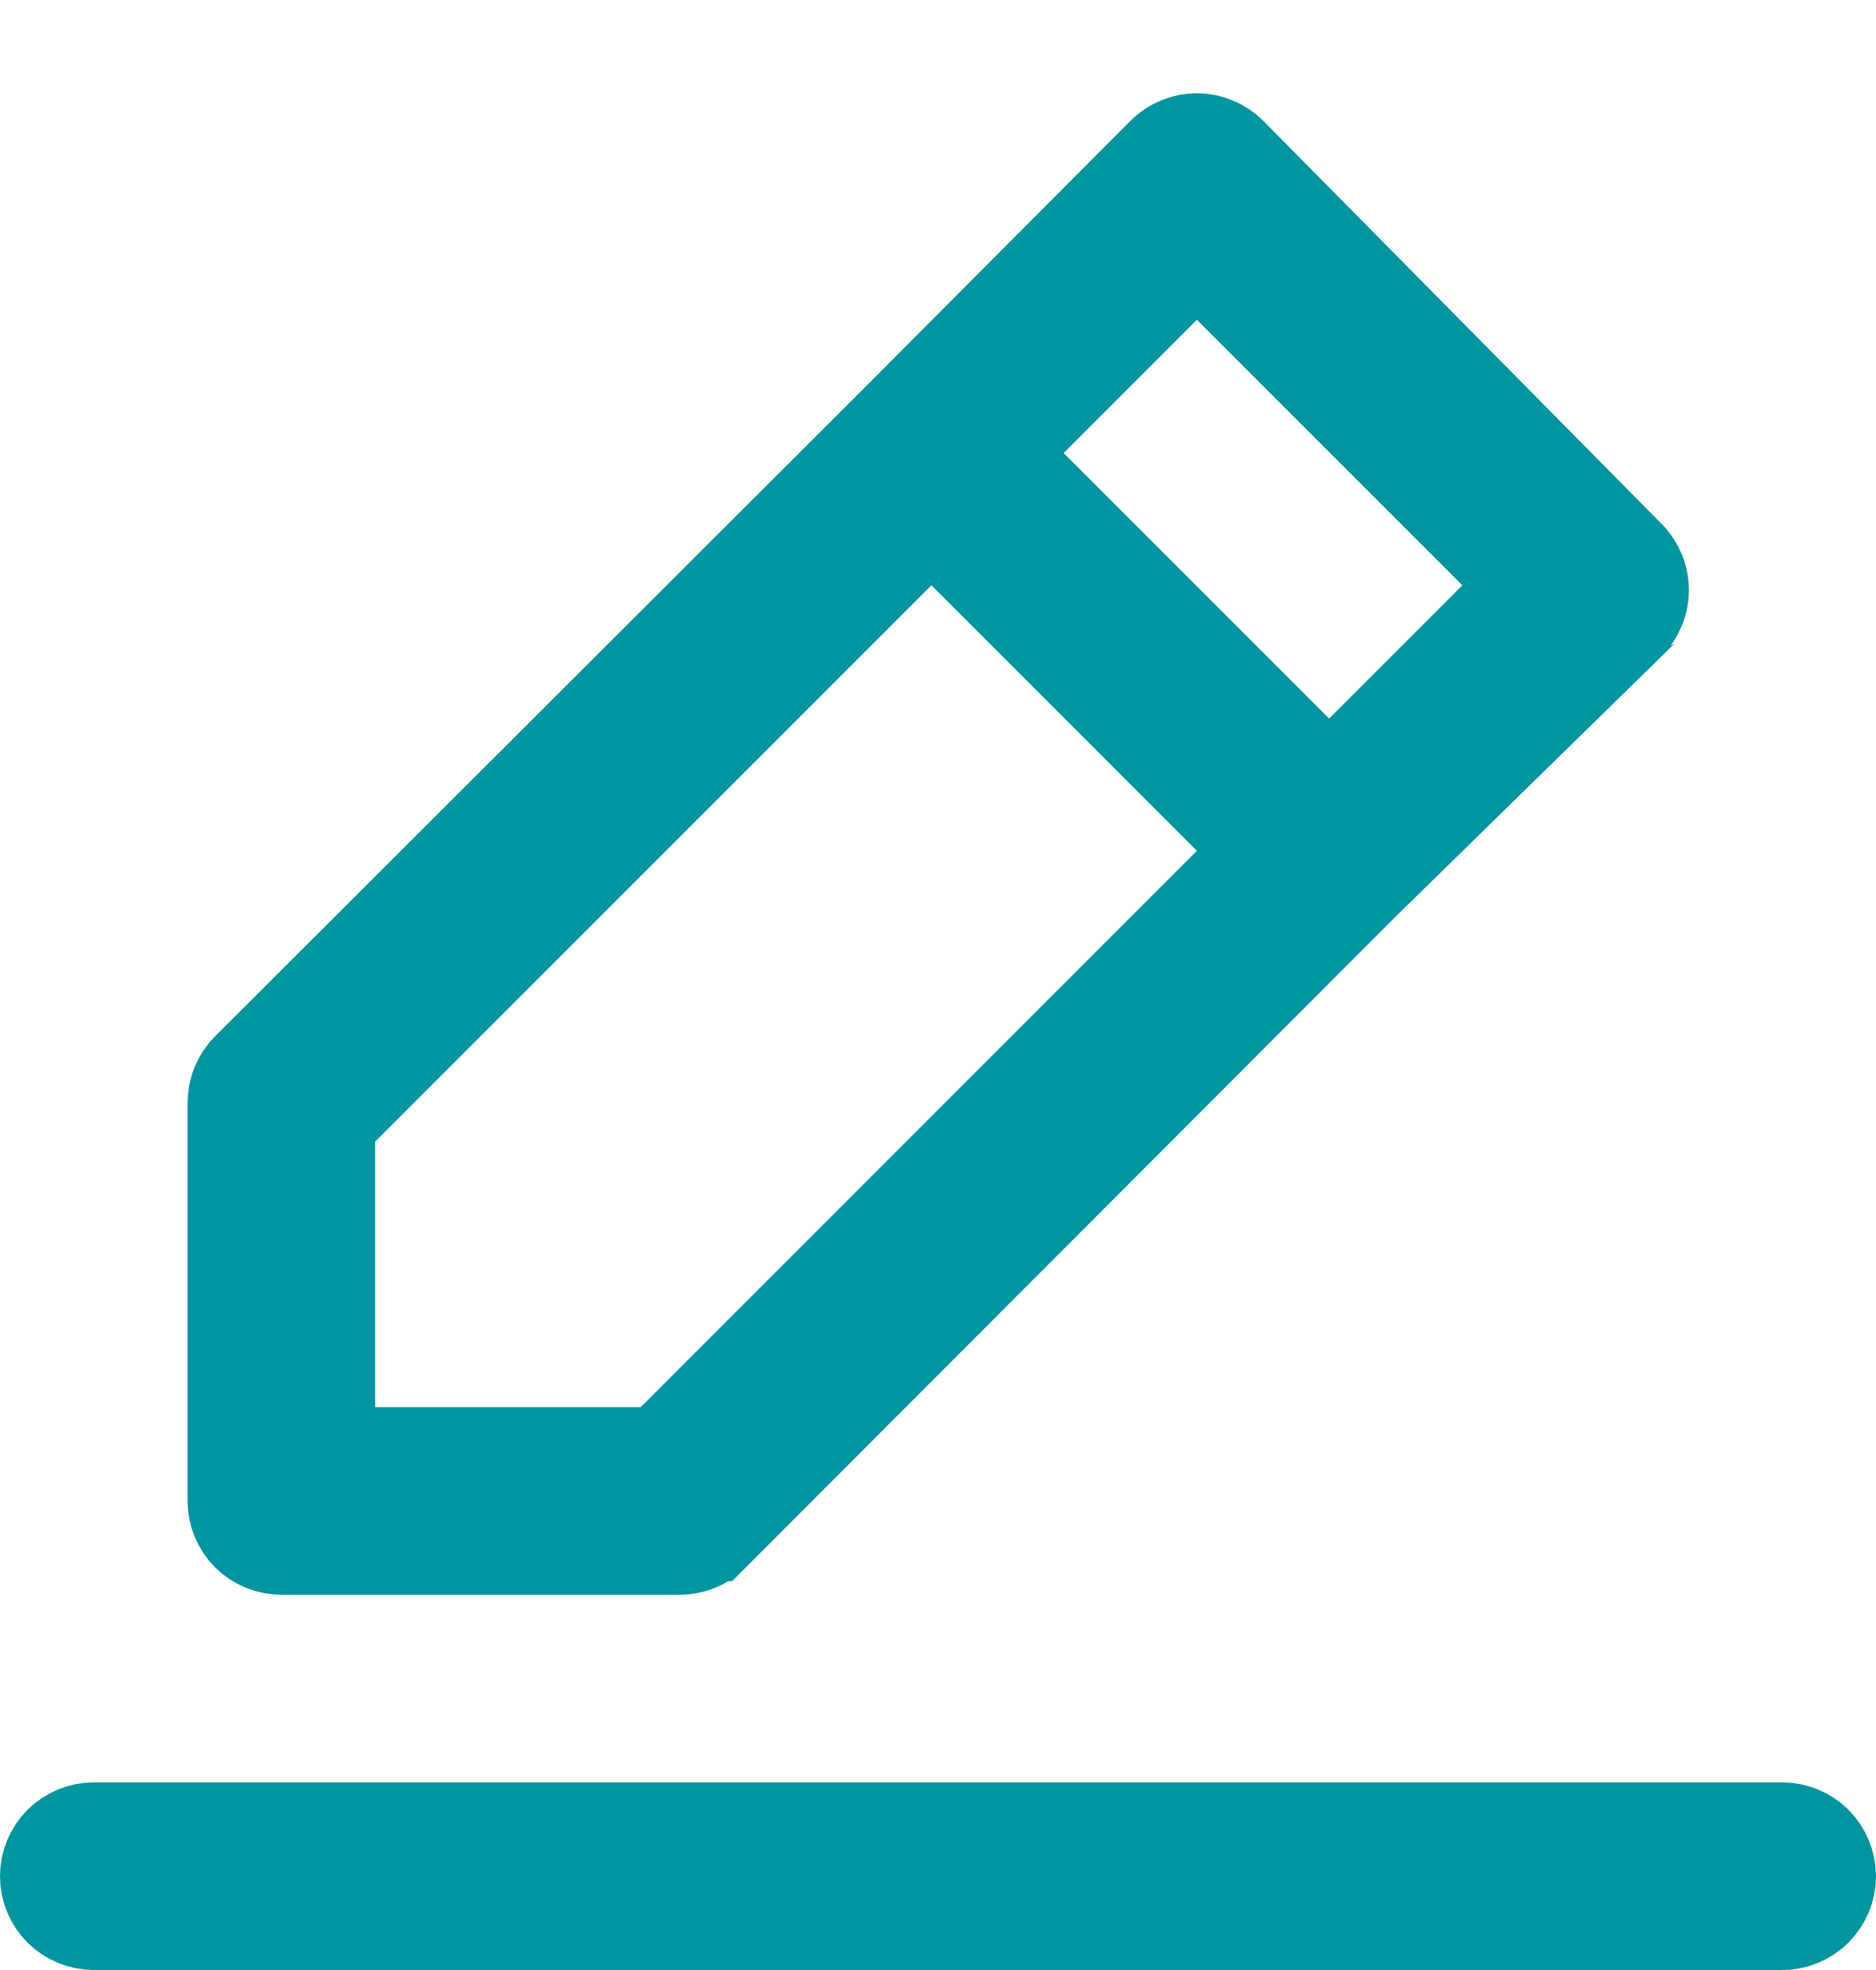
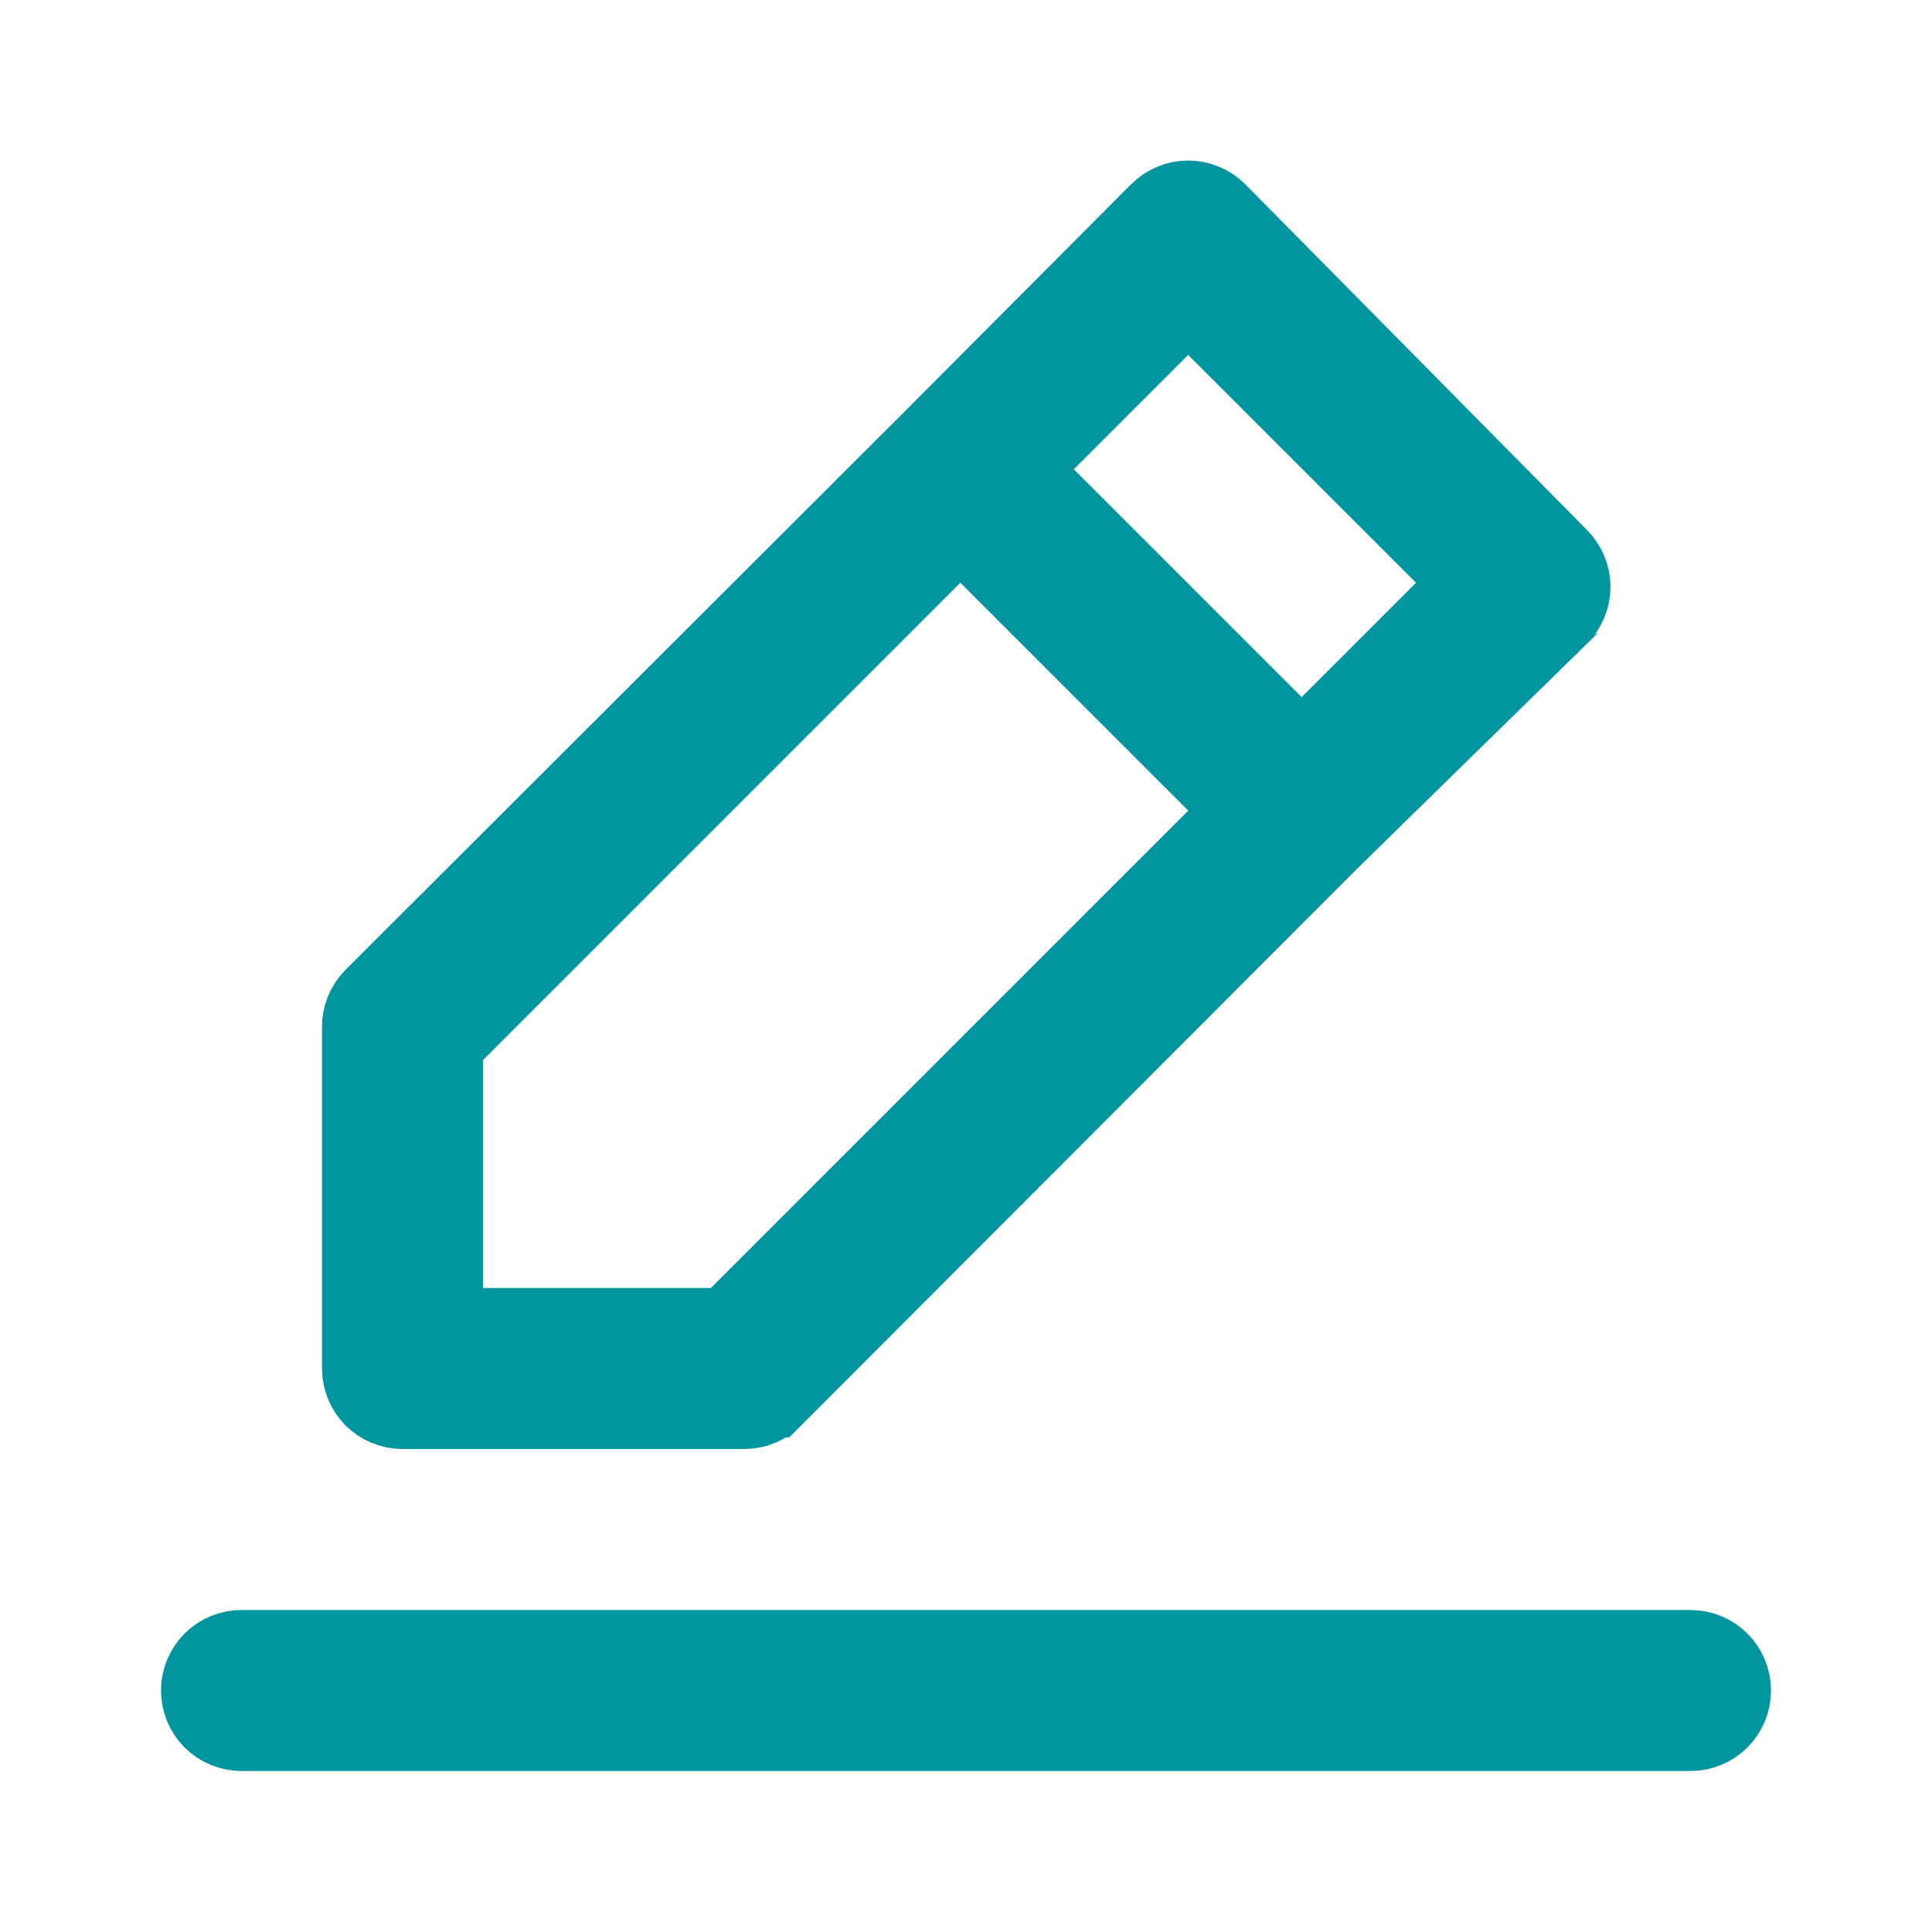
- <svg xmlns="http://www.w3.org/2000/svg" width="20" height="21" viewBox="0 0 20 21" fill="none">
-   <path d="M7.243 16.5V16.5H7.24H3C2.867 16.5 2.74 16.447 2.646 16.354C2.553 16.26 2.5 16.133 2.5 16L2.5 11.76L2.5 11.757C2.5 11.691 2.512 11.626 2.537 11.565C2.562 11.505 2.598 11.449 2.644 11.403C2.644 11.402 2.645 11.402 2.645 11.402L9.583 4.474L9.584 4.473L12.404 1.643L12.405 1.642C12.451 1.595 12.507 1.558 12.568 1.533C12.629 1.507 12.694 1.494 12.76 1.494C12.826 1.494 12.891 1.507 12.952 1.533C13.013 1.558 13.068 1.595 13.115 1.642C13.115 1.642 13.115 1.642 13.115 1.642L17.354 5.931L17.354 5.931L17.358 5.935C17.405 5.981 17.442 6.037 17.467 6.098C17.493 6.159 17.506 6.224 17.506 6.29C17.506 6.356 17.493 6.421 17.467 6.482C17.442 6.543 17.405 6.598 17.359 6.644C17.358 6.644 17.358 6.645 17.358 6.645L14.52 9.423L14.52 9.423L14.516 9.427L7.598 16.355C7.598 16.355 7.597 16.355 7.597 16.356C7.551 16.402 7.495 16.438 7.435 16.463C7.374 16.488 7.309 16.5 7.243 16.5ZM13.114 3.056L12.76 2.703L12.406 3.056L10.986 4.476L10.633 4.83L10.986 5.183L13.816 8.013L14.17 8.367L14.524 8.013L15.944 6.593L16.297 6.24L15.944 5.886L13.114 3.056ZM3.646 11.816L3.5 11.963V12.17V15V15.5H4H6.83H7.037L7.184 15.354L13.114 9.423L13.467 9.07L13.114 8.716L10.284 5.886L9.93 5.533L9.576 5.886L3.646 11.816ZM1 19.5H19C19.133 19.5 19.26 19.553 19.354 19.646C19.447 19.74 19.5 19.867 19.5 20C19.5 20.133 19.447 20.26 19.354 20.354C19.26 20.447 19.133 20.5 19 20.5H1C0.867 20.5 0.74 20.447 0.646 20.354C0.553 20.26 0.5 20.133 0.5 20C0.5 19.867 0.553 19.74 0.646 19.646C0.74 19.553 0.867 19.5 1 19.5Z" fill="#01959F" stroke="#01959F" />
+ <svg xmlns="http://www.w3.org/2000/svg" width="24" height="24" viewBox="0 0 24 24" fill="none">
+   <path d="M9.243 17.5L9.243 17.5H9.24H5C4.867 17.5 4.74 17.447 4.646 17.354C4.553 17.26 4.5 17.133 4.5 17L4.5 12.76L4.5 12.757C4.5 12.691 4.512 12.626 4.537 12.565C4.562 12.505 4.598 12.449 4.644 12.403C4.644 12.402 4.645 12.402 4.645 12.402L11.583 5.474L11.584 5.473L14.404 2.643L14.405 2.642C14.451 2.595 14.507 2.558 14.568 2.533C14.629 2.507 14.694 2.494 14.76 2.494C14.826 2.494 14.891 2.507 14.952 2.533C15.013 2.558 15.068 2.595 15.115 2.642C15.115 2.642 15.115 2.642 15.115 2.642L19.354 6.931L19.354 6.931L19.358 6.935C19.405 6.981 19.442 7.037 19.467 7.098C19.493 7.159 19.506 7.224 19.506 7.29C19.506 7.356 19.493 7.421 19.467 7.482C19.442 7.543 19.405 7.598 19.359 7.644C19.358 7.644 19.358 7.645 19.358 7.645L16.52 10.423L16.52 10.423L16.516 10.427L9.598 17.355C9.598 17.355 9.597 17.355 9.597 17.356C9.551 17.402 9.495 17.438 9.435 17.463C9.374 17.488 9.309 17.5 9.243 17.5ZM15.114 4.056L14.76 3.703L14.406 4.056L12.986 5.476L12.633 5.83L12.986 6.183L15.816 9.013L16.17 9.367L16.524 9.013L17.944 7.593L18.297 7.24L17.944 6.886L15.114 4.056ZM5.646 12.816L5.5 12.963V13.17V16V16.5H6H8.83H9.037L9.184 16.354L15.114 10.424L15.467 10.07L15.114 9.716L12.284 6.886L11.93 6.533L11.576 6.886L5.646 12.816ZM3 20.5H21C21.133 20.5 21.26 20.553 21.354 20.646C21.447 20.74 21.5 20.867 21.5 21C21.5 21.133 21.447 21.26 21.354 21.354C21.26 21.447 21.133 21.5 21 21.5H3C2.867 21.5 2.74 21.447 2.646 21.354C2.553 21.26 2.5 21.133 2.5 21C2.5 20.867 2.553 20.74 2.646 20.646C2.74 20.553 2.867 20.5 3 20.5Z" fill="#01959F" stroke="#01959F" />
</svg>
